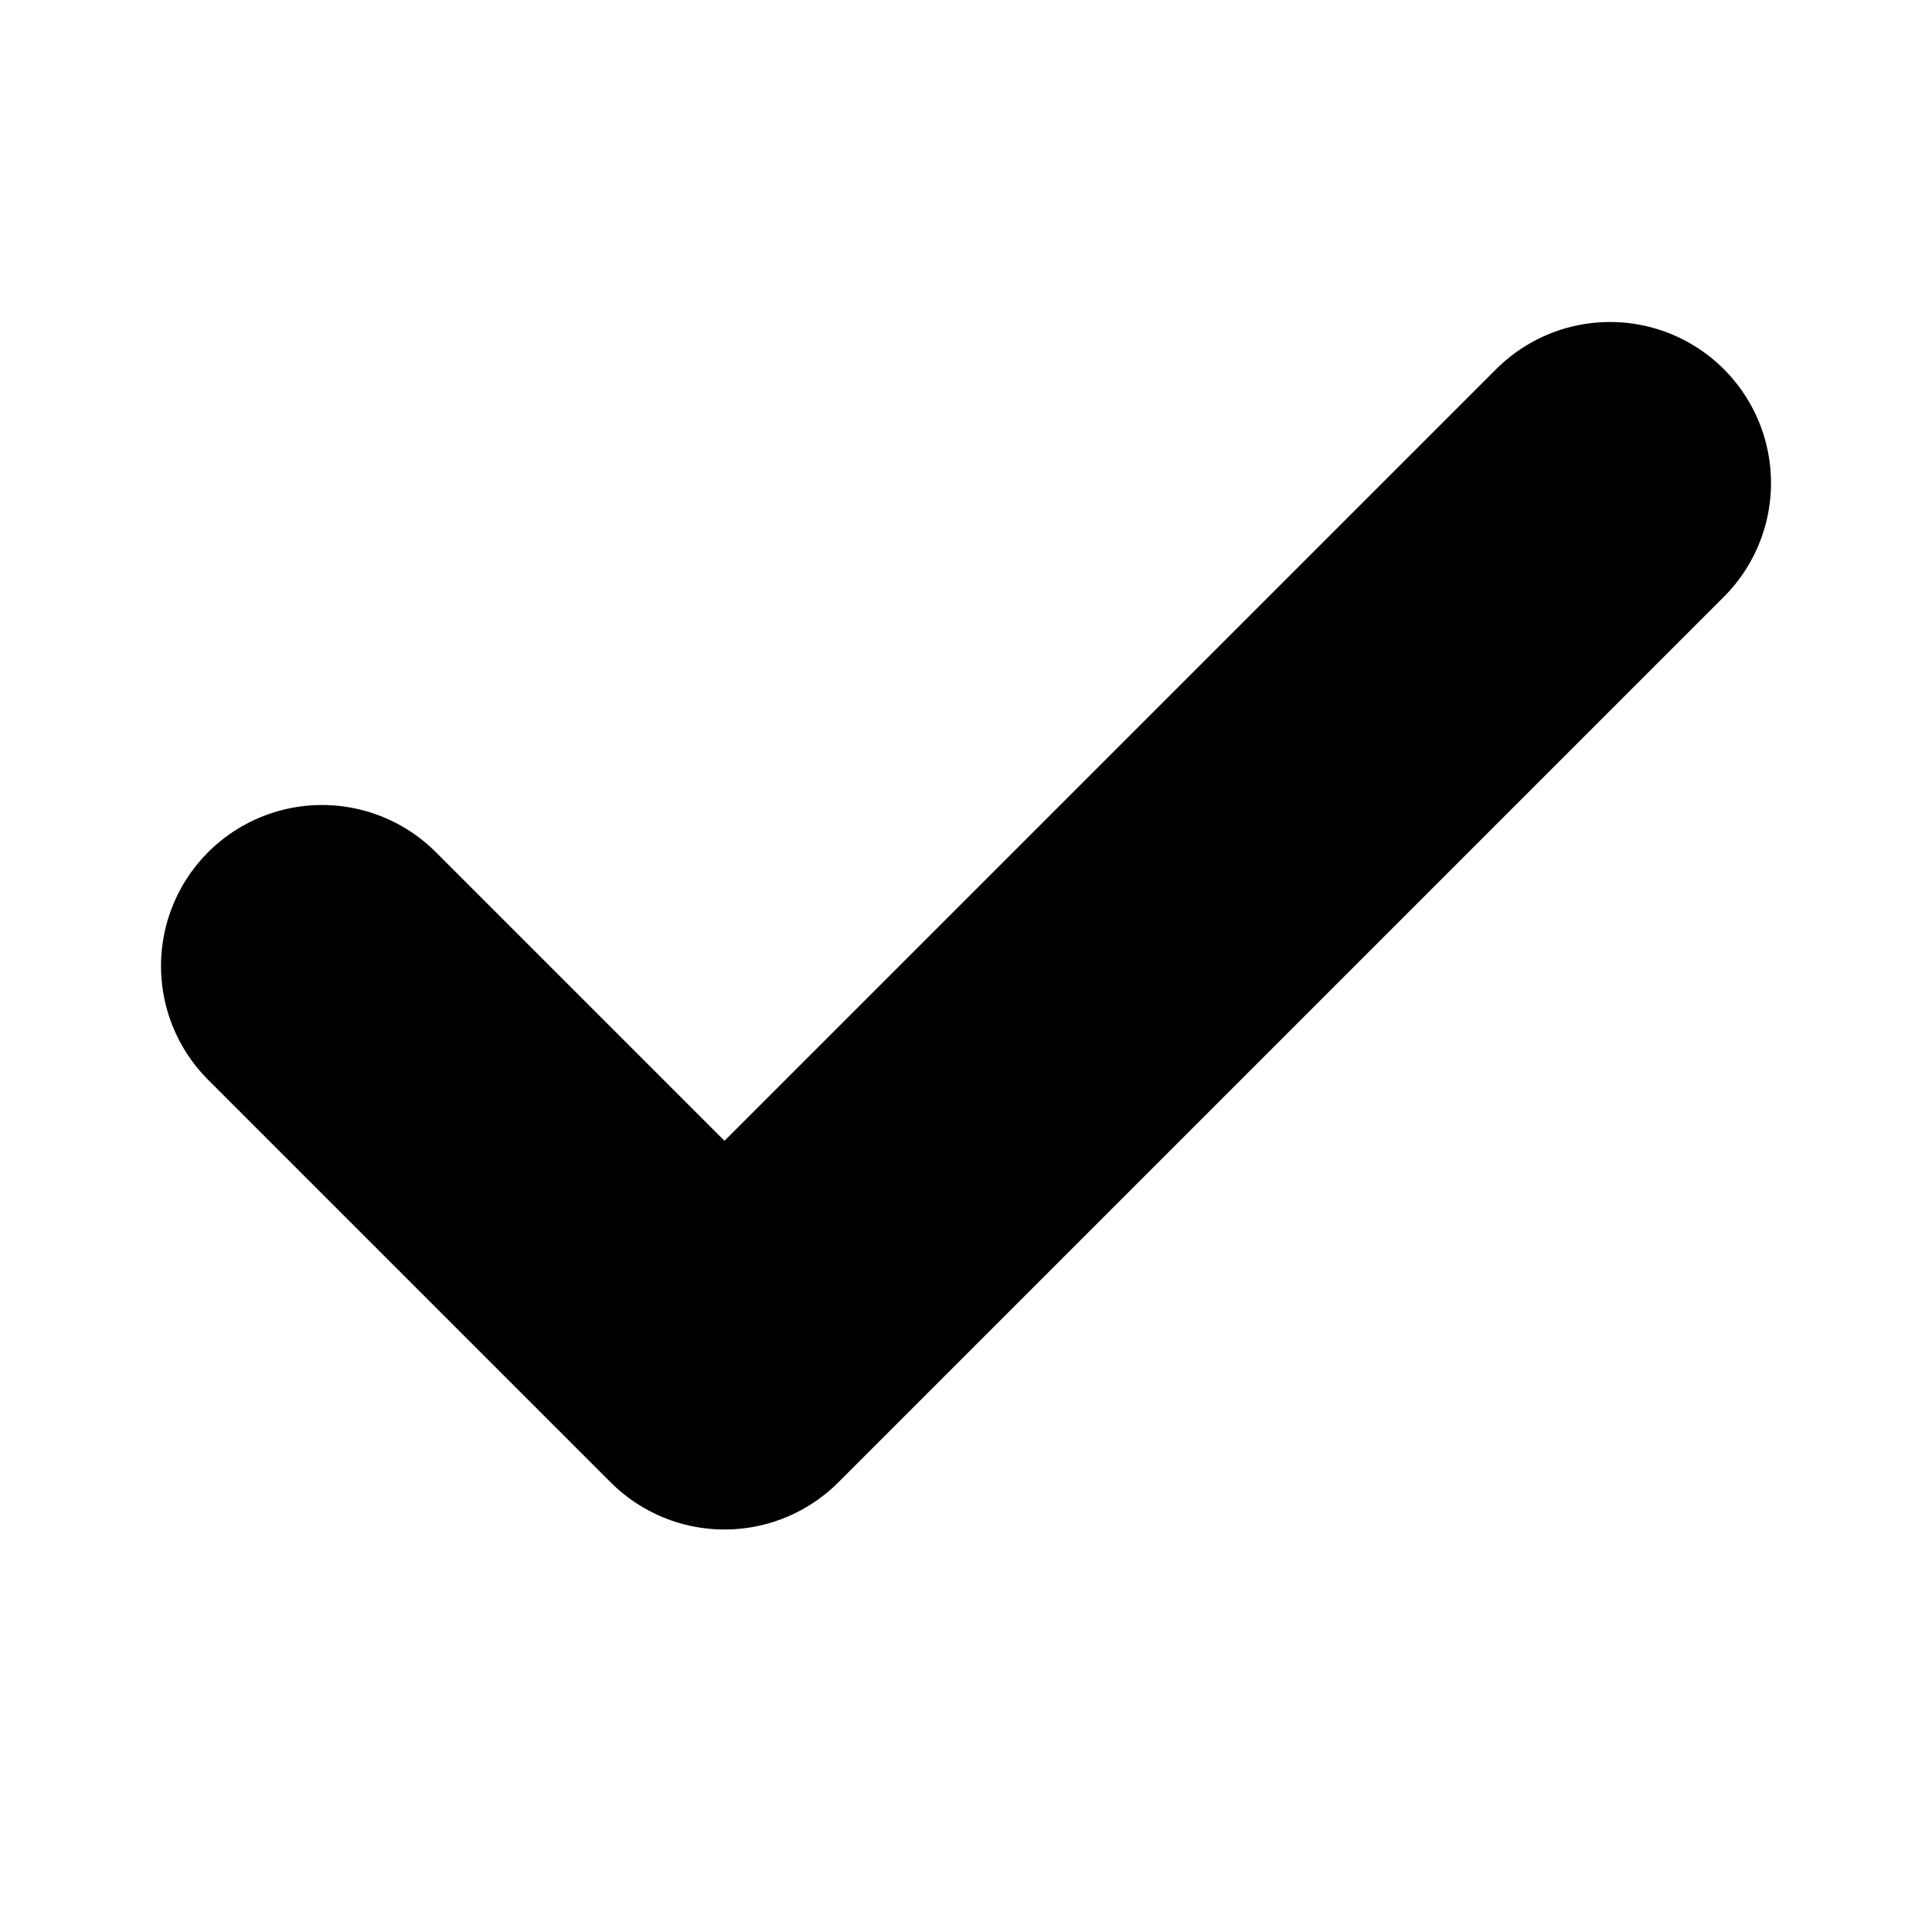
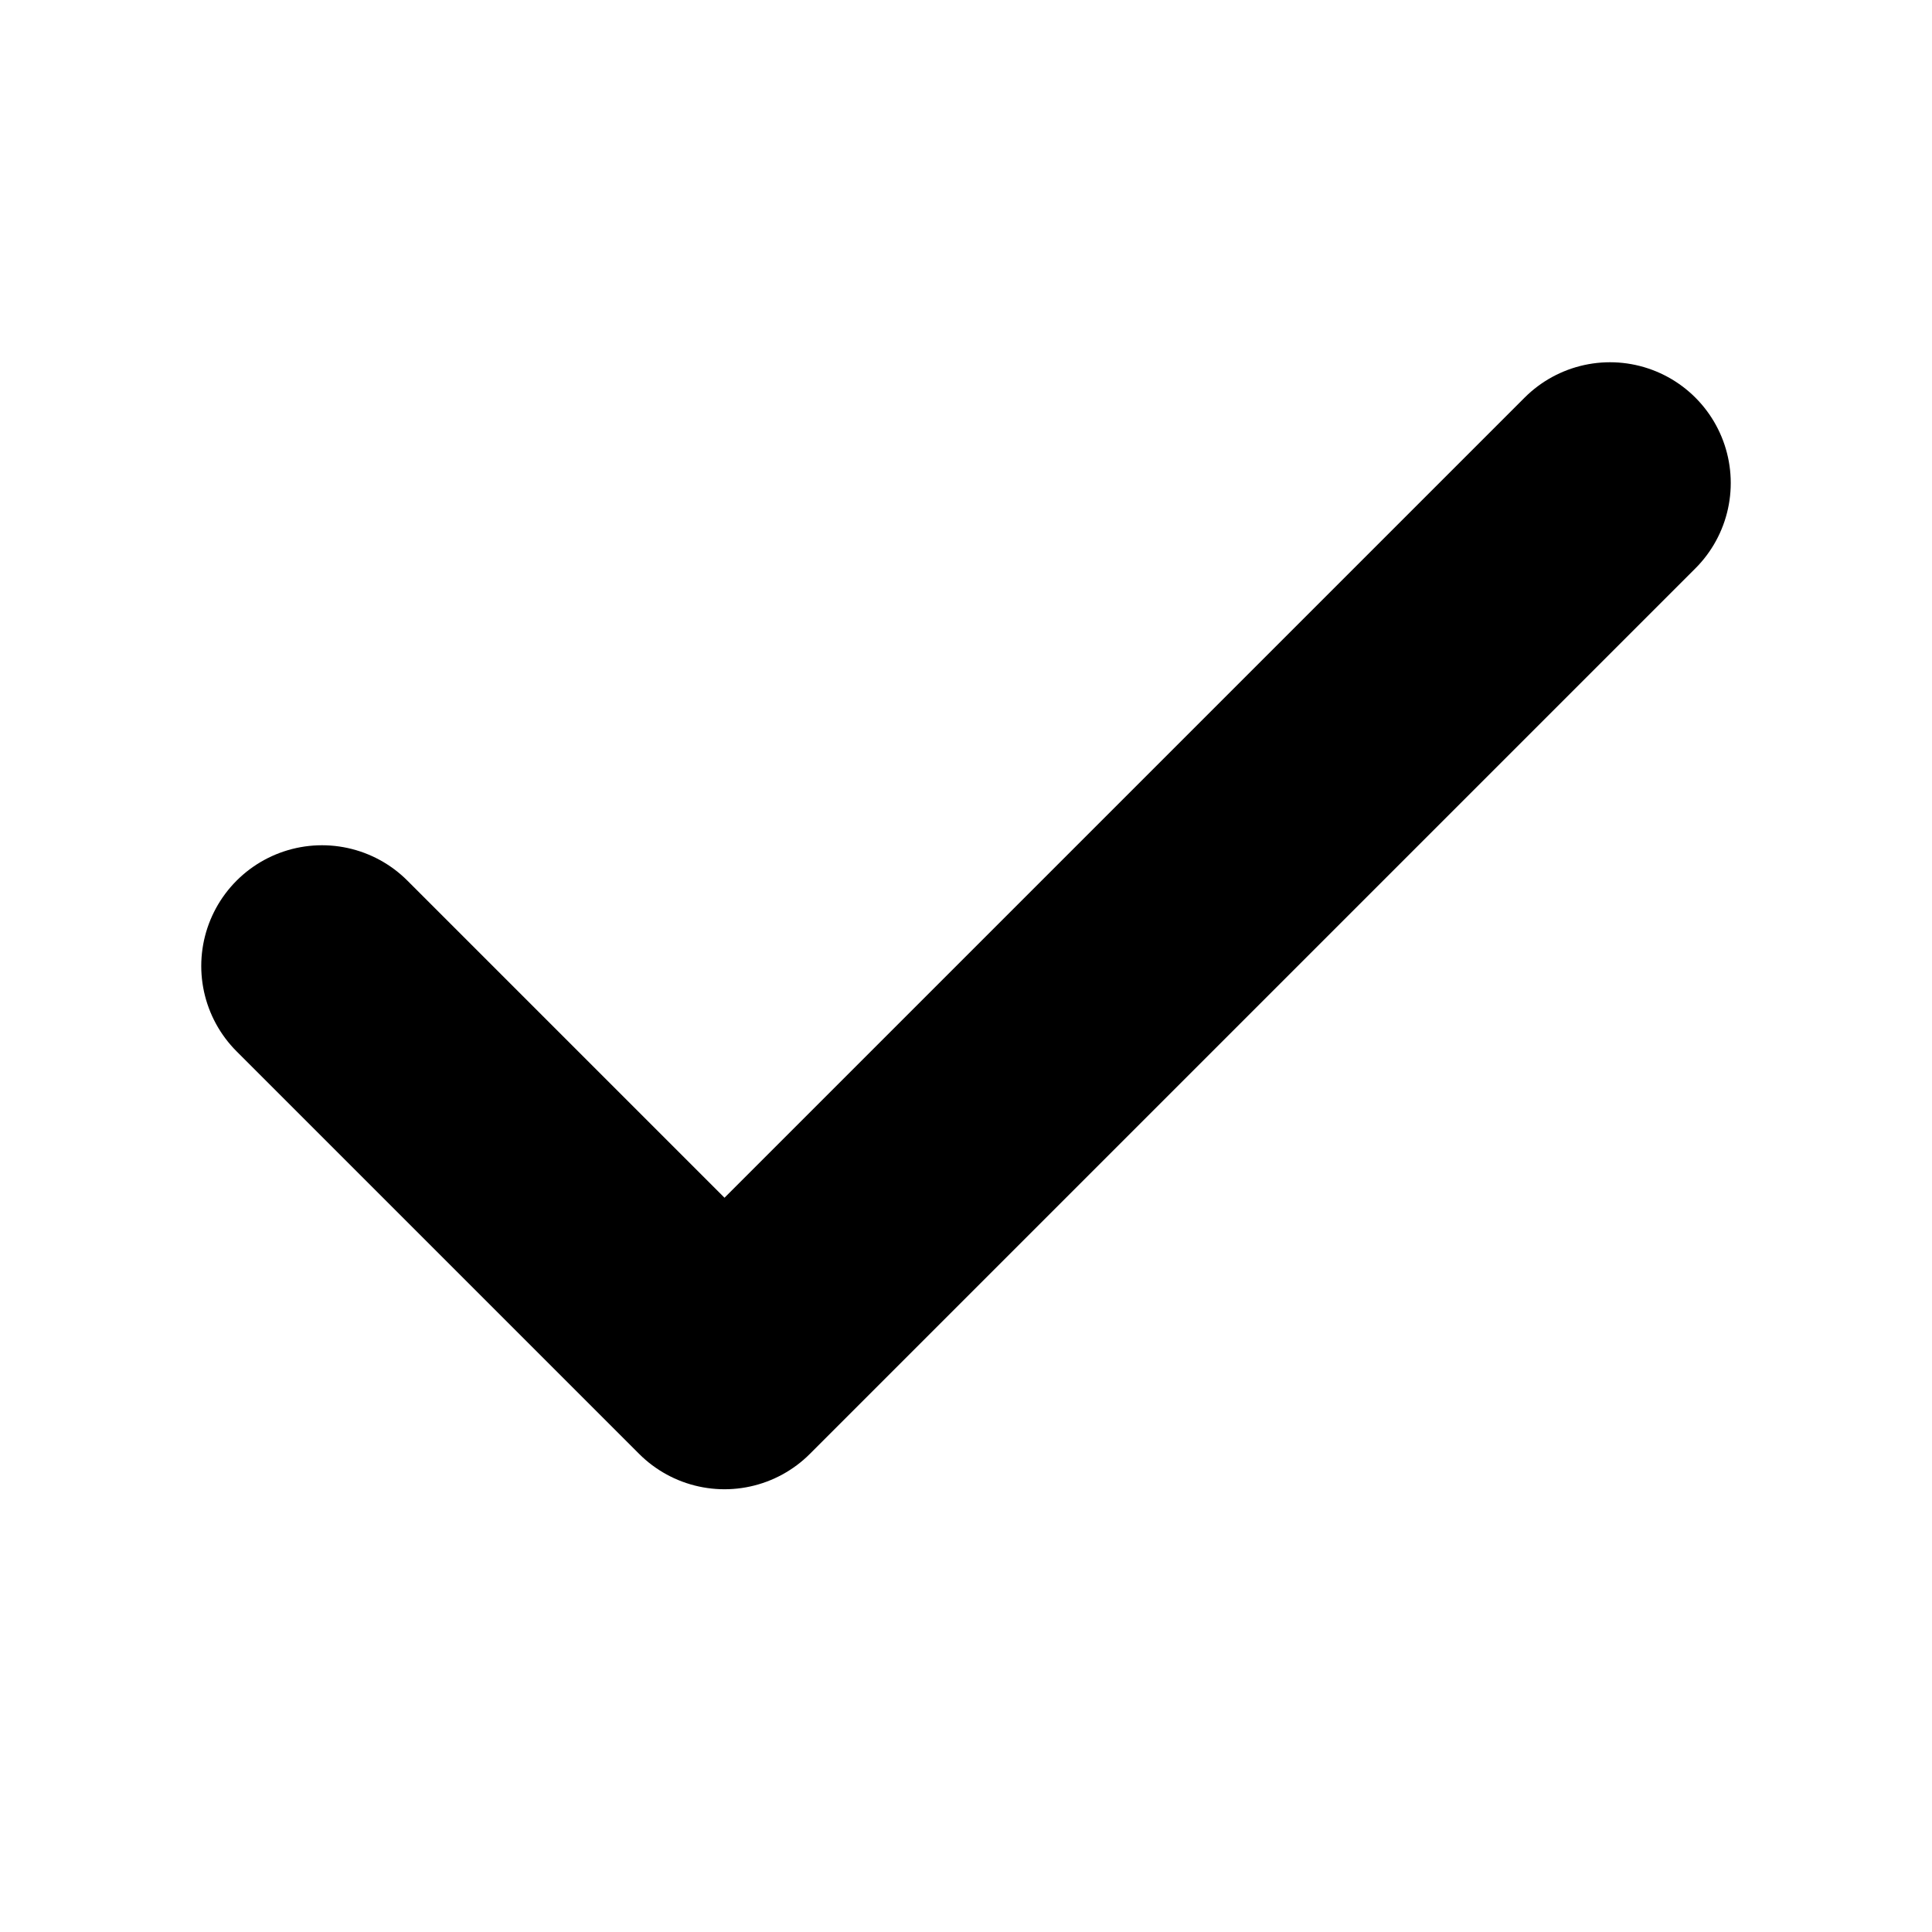
- <svg xmlns="http://www.w3.org/2000/svg" width="24" height="24" viewBox="0 0 24 24" fill="none" stroke="#000000" stroke-width="4" stroke-linecap="round" stroke-linejoin="round">
+ <svg xmlns="http://www.w3.org/2000/svg" width="24" height="24" viewBox="0 0 24 24" fill="none" stroke="#000000" stroke-width="3" stroke-linecap="round" stroke-linejoin="round">
  <polyline points="20 6 9 17 4 12" />
</svg>
